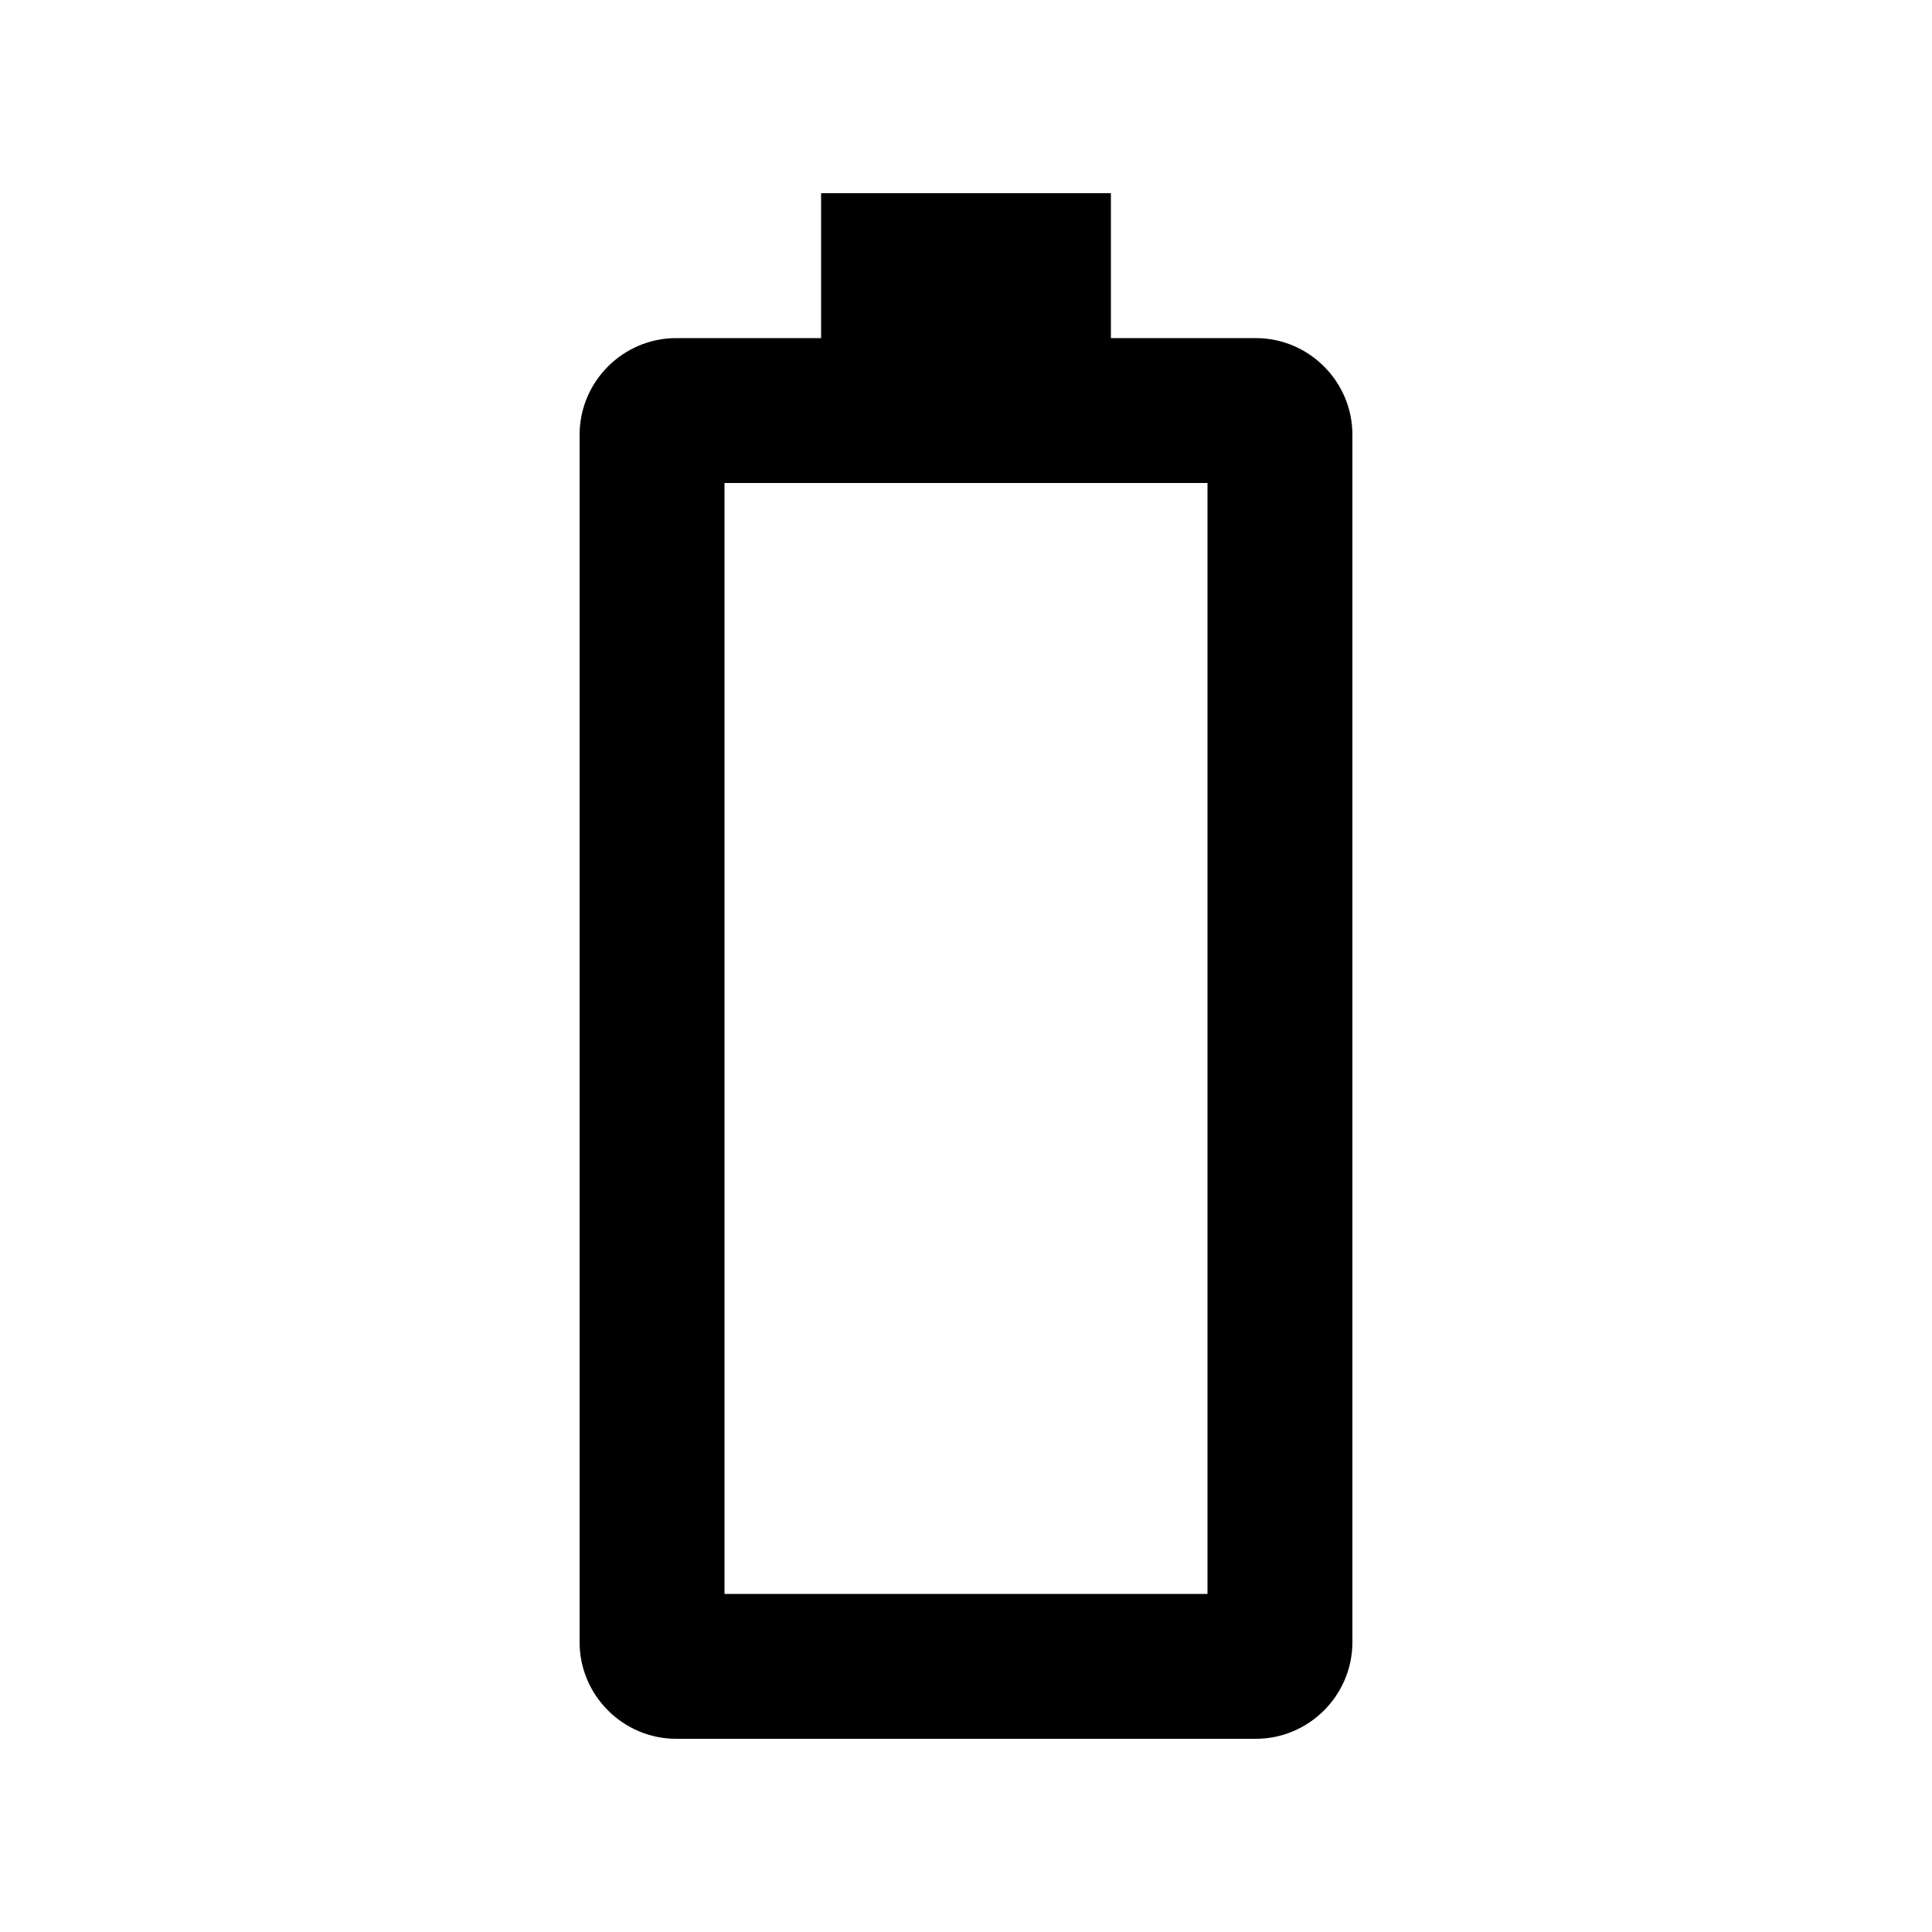
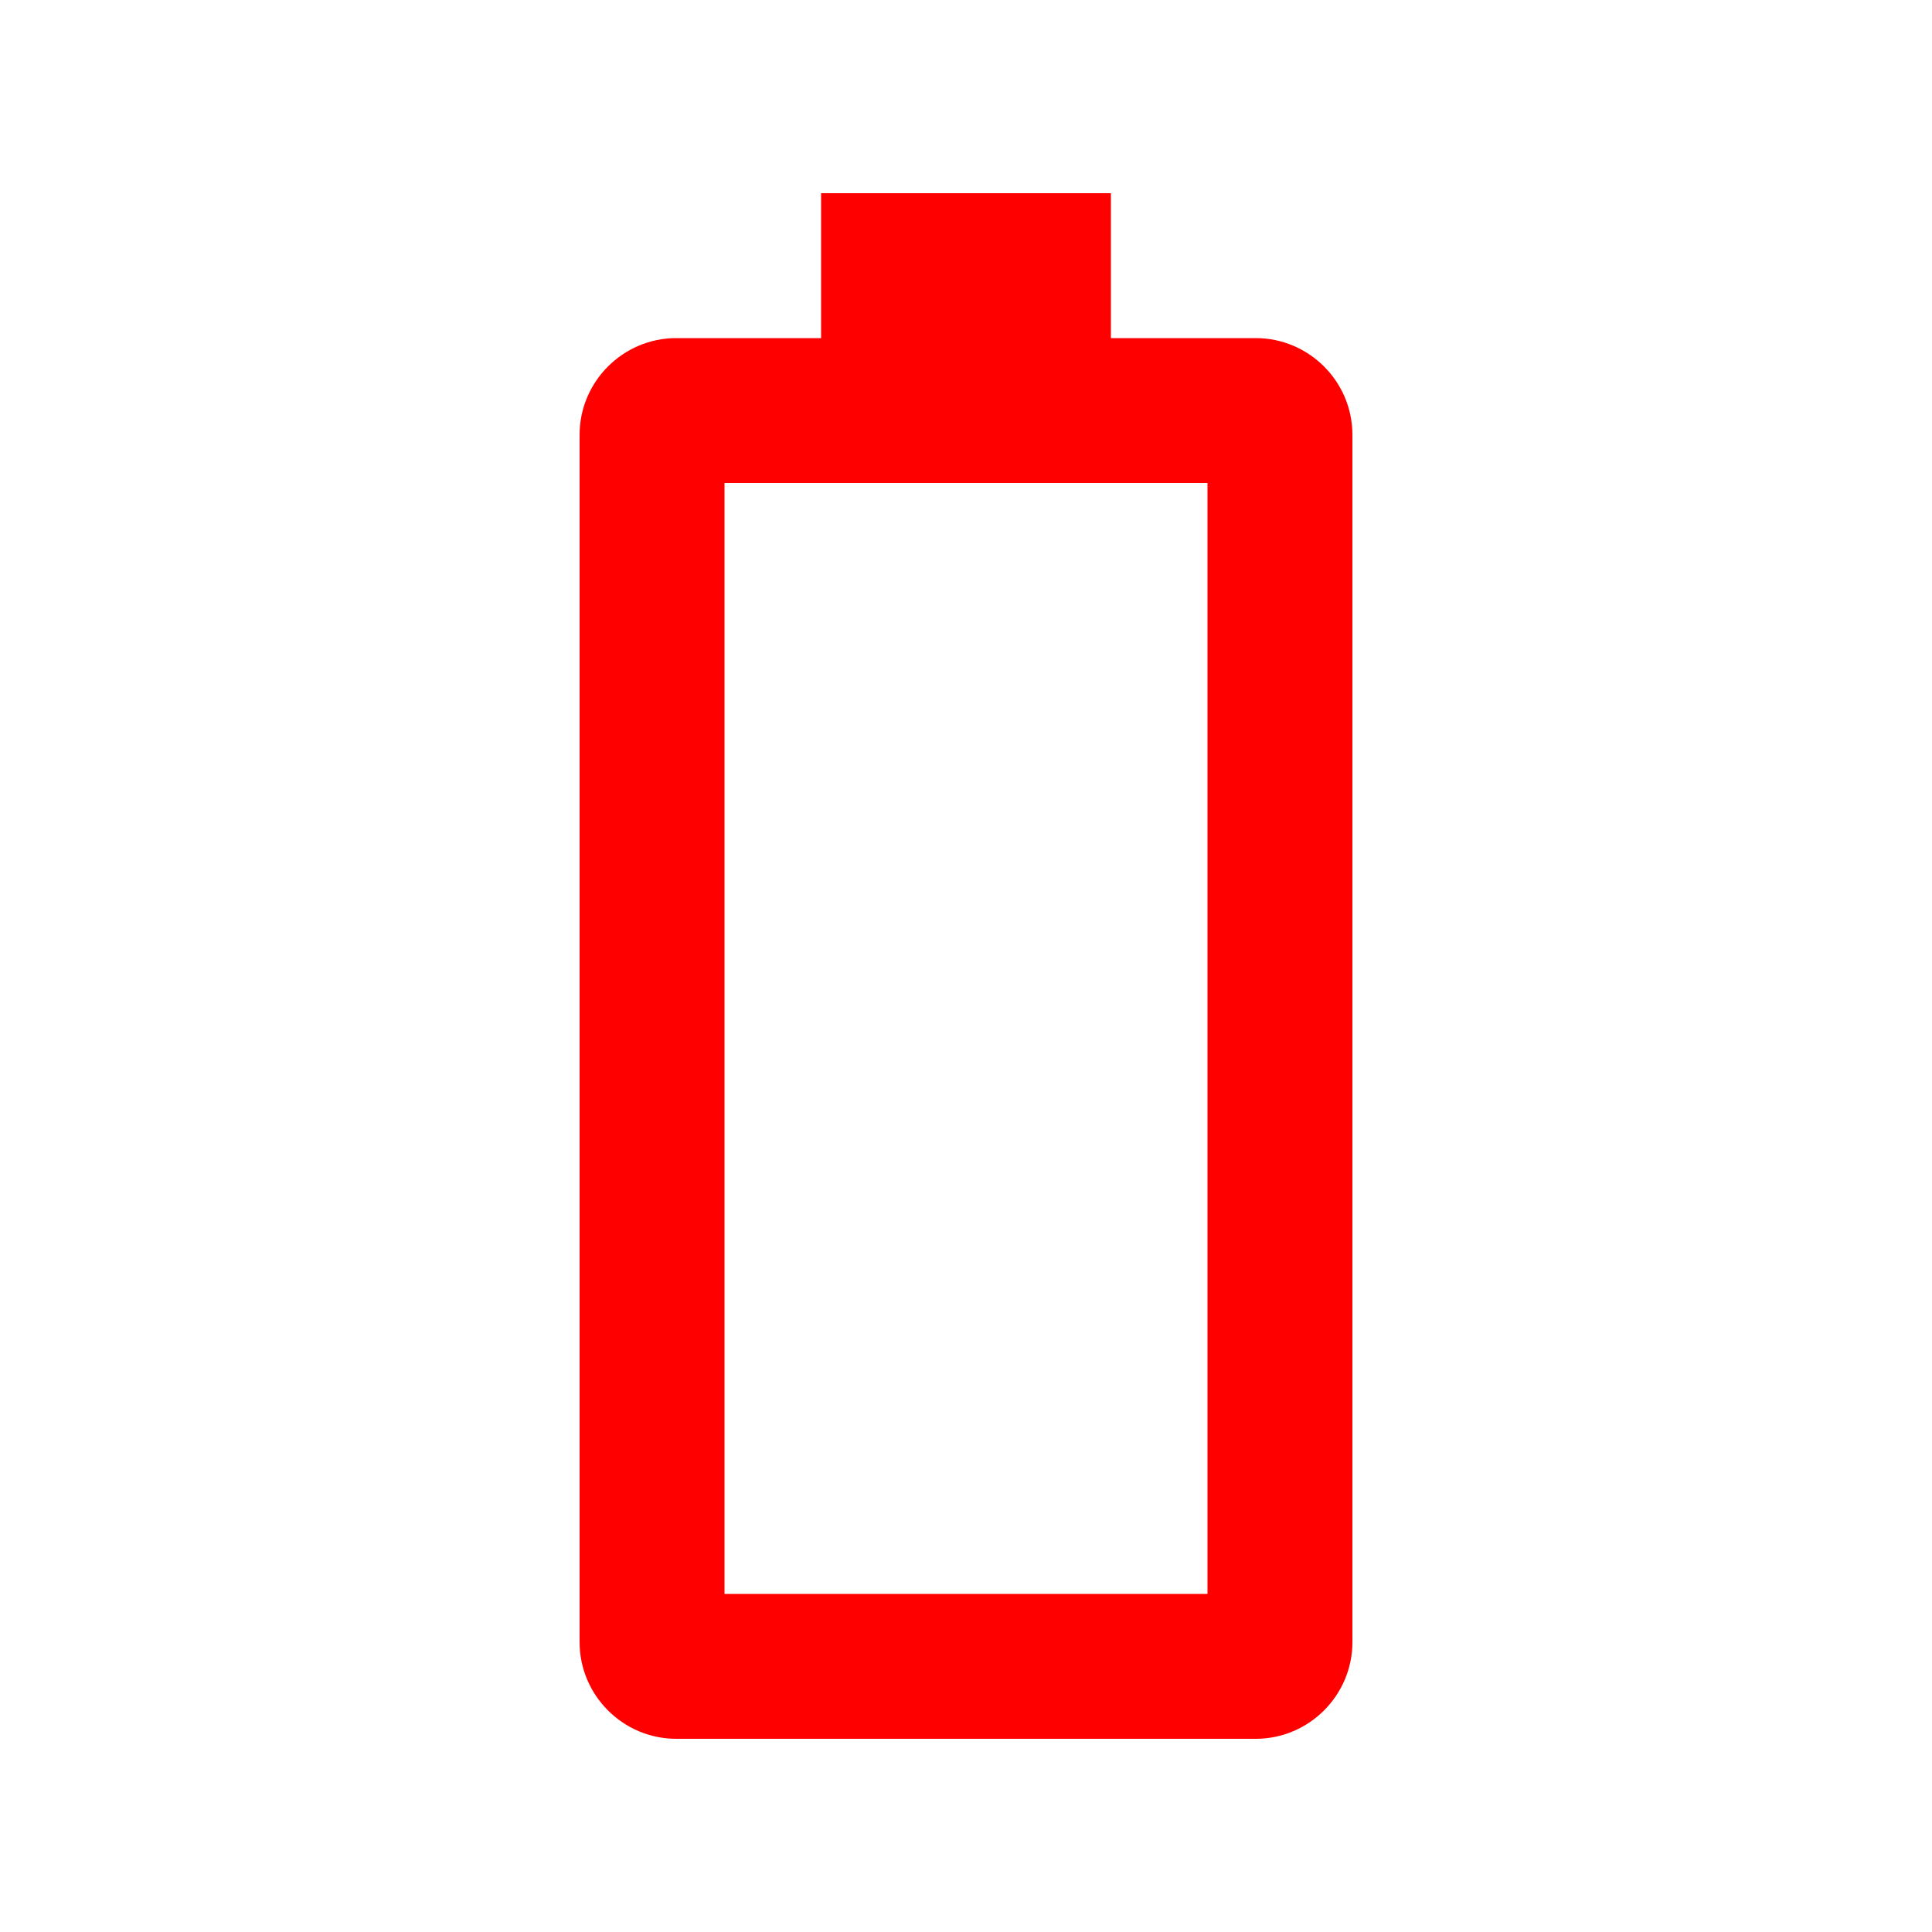
- <svg xmlns="http://www.w3.org/2000/svg" enable-background="new 0 0 20 20" height="36px" viewBox="0 0 20 20" width="36px" fill="#000000">
+ <svg xmlns="http://www.w3.org/2000/svg" enable-background="new 0 0 20 20" height="48px" viewBox="0 0 20 20" width="48px" fill="#ff0000">
  <g>
    <rect fill="none" height="20" width="20" />
  </g>
  <g>
    <path d="M13,3.5c0.55,0,1,0.45,1,1V17c0,0.55-0.45,1-1,1H7c-0.55,0-1-0.45-1-1V4.5c0-0.55,0.45-1,1-1h1.5V2h3v1.5H13z M12.5,5h-5 v11.5h5V5z" />
  </g>
</svg>
